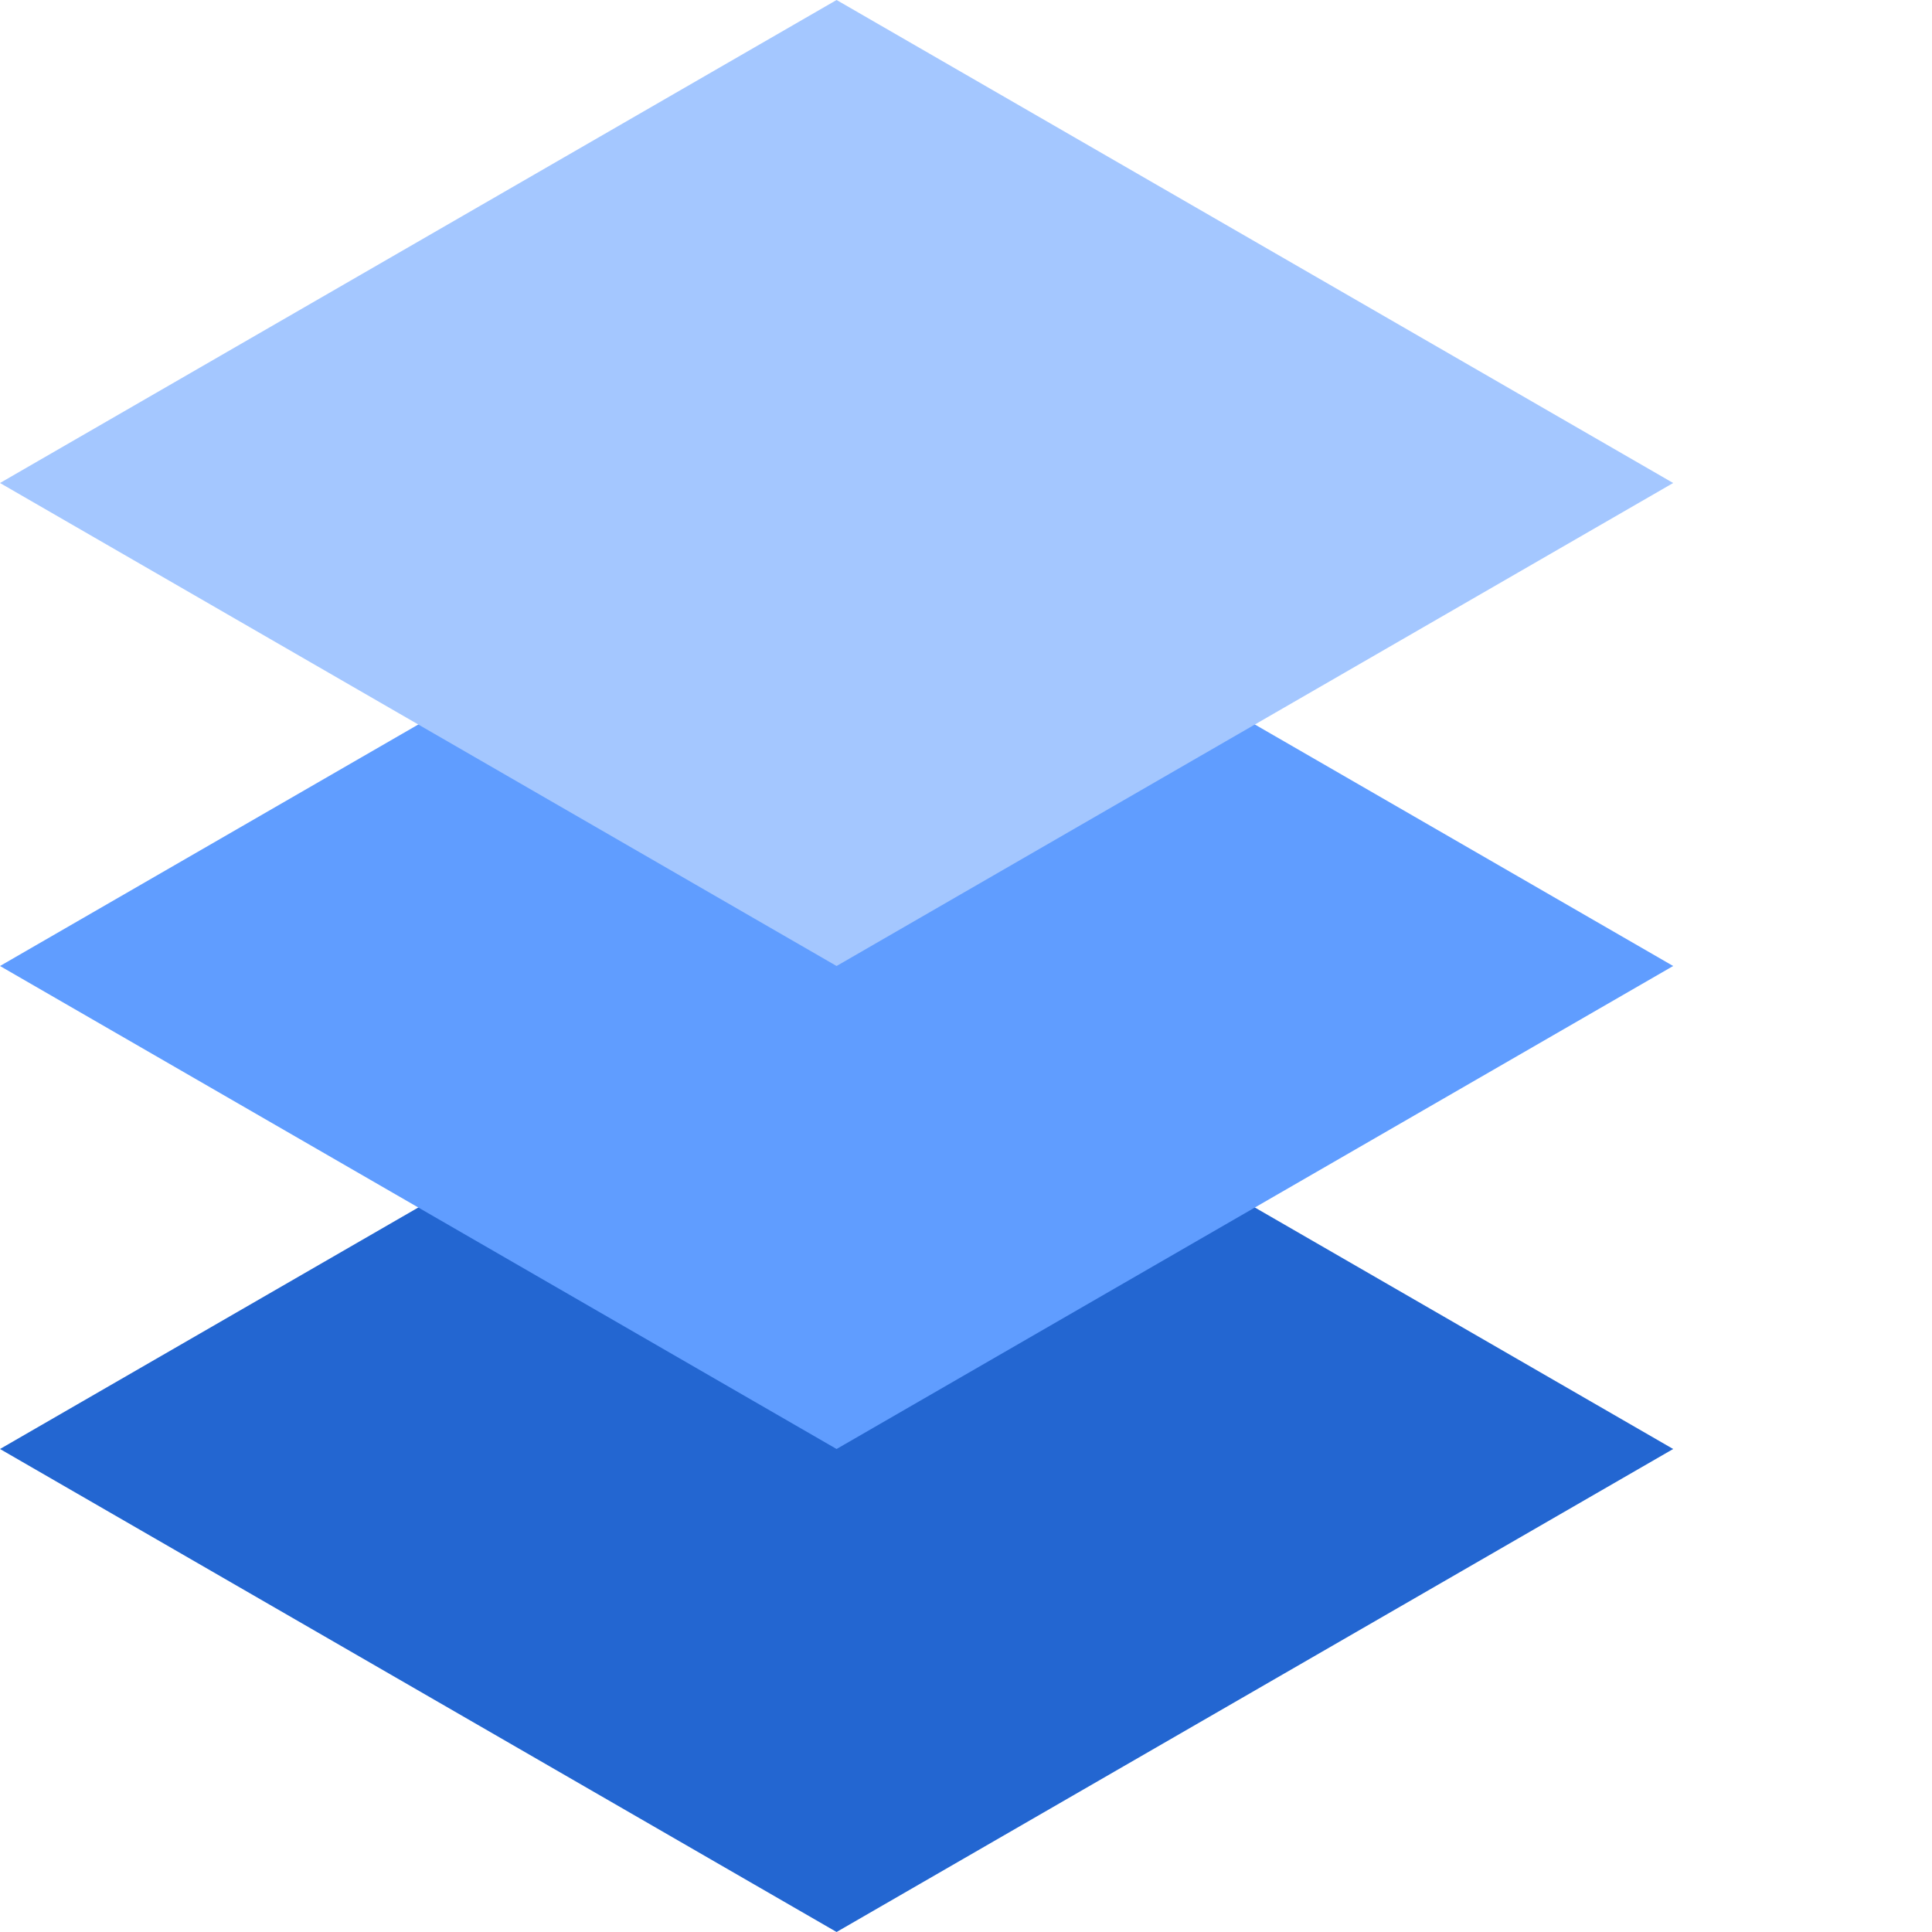
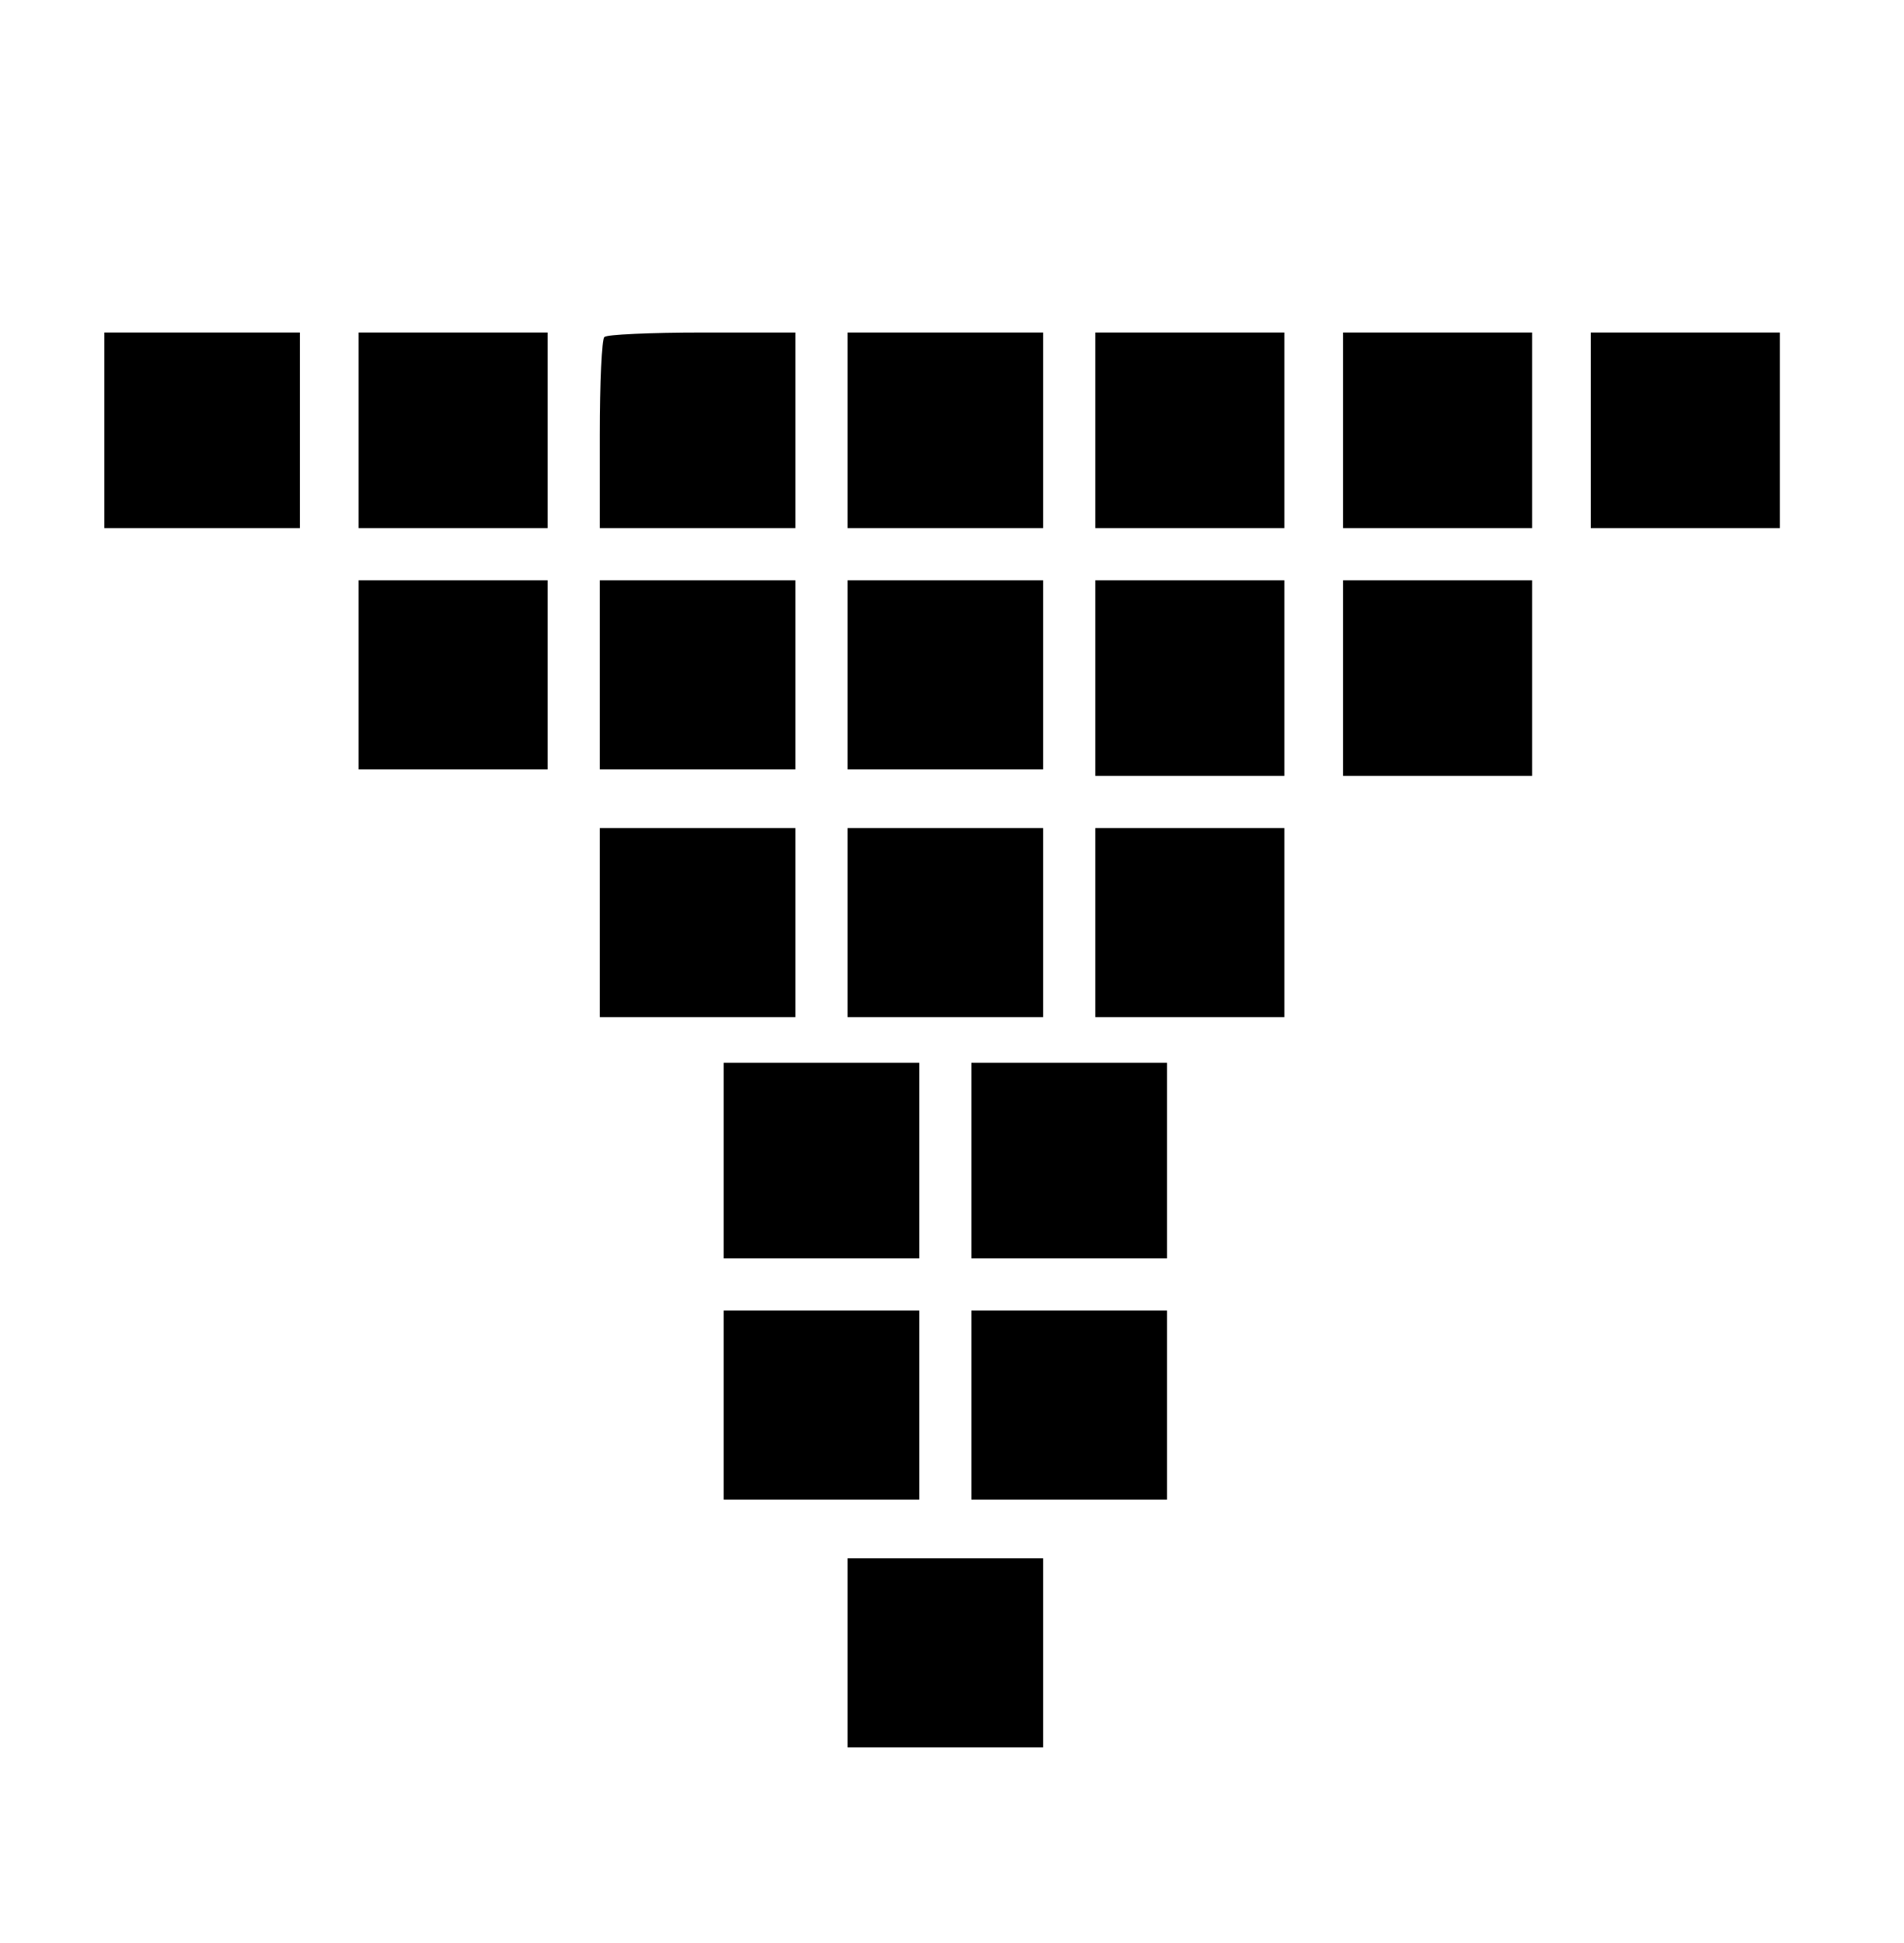
- <svg xmlns="http://www.w3.org/2000/svg" version="1.1" width="256" height="256" viewbox="0 0 949 256">
-   <path fill="#2366d1" d="M110.851 128L221.703 192L110.851 256L0 192Z" />
-   <path fill="#609dff" d="M110.851 64L221.703 128L110.851 192L0 128Z" />
-   <path fill="#a4c7ff" d="M110.851 0L221.703 64L110.851 128L0 64Z" />
+ <svg xmlns="http://www.w3.org/2000/svg" version="1.0" width="292pt" height="298pt" viewBox="0 0 292 298" preserveAspectRatio="xMidYMid meet">
+   <g transform="translate(0,298) scale(0.1,-0.1)" fill="#000000" stroke="none">
+     <path d="M160 2320 l0 -150 150 0 150 0 0 150 0 150 -150 0 -150 0 0 -150z" />
+     <path d="M550 2320 l0 -150 145 0 145 0 0 150 0 150 -145 0 -145 0 0 -150z" />
+     <path d="M927 2463 c-4 -3 -7 -71 -7 -150 l0 -143 150 0 150 0 0 150 0 150 -143 0 c-79 0 -147 -3 -150 -7z" />
+     <path d="M1300 2320 l0 -150 150 0 150 0 0 150 0 150 -150 0 -150 0 0 -150z" />
+     <path d="M1680 2320 l0 -150 145 0 145 0 0 150 0 150 -145 0 -145 0 0 -150z" />
+     <path d="M2060 2320 l0 -150 145 0 145 0 0 150 0 150 -145 0 -145 0 0 -150z" />
+     <path d="M2440 2320 l0 -150 145 0 145 0 0 150 0 150 -145 0 -145 0 0 -150z" />
+     <path d="M550 1945 l0 -145 145 0 145 0 0 145 0 145 -145 0 -145 0 0 -145z" />
+     <path d="M920 1945 l0 -145 150 0 150 0 0 145 0 145 -150 0 -150 0 0 -145z" />
+     <path d="M1300 1945 l0 -145 150 0 150 0 0 145 0 145 -150 0 -150 0 0 -145z" />
+     <path d="M1680 1940 l0 -150 145 0 145 0 0 150 0 150 -145 0 -145 0 0 -150z" />
+     <path d="M2060 1940 l0 -150 145 0 145 0 0 150 0 150 -145 0 -145 0 0 -150z" />
+     <path d="M920 1565 l0 -145 150 0 150 0 0 145 0 145 -150 0 -150 0 0 -145z" />
+     <path d="M1300 1565 l0 -145 150 0 150 0 0 145 0 145 -150 0 -150 0 0 -145z" />
+     <path d="M1680 1565 l0 -145 145 0 145 0 0 145 0 145 -145 0 -145 0 0 -145z" />
+     <path d="M1110 1200 l0 -150 150 0 150 0 0 150 0 150 -150 0 -150 0 0 -150z" />
+     <path d="M1490 1200 l0 -150 150 0 150 0 0 150 0 150 -150 0 -150 0 0 -150z" />
+     <path d="M1110 825 l0 -145 150 0 150 0 0 145 0 145 -150 0 -150 0 0 -145z" />
+     <path d="M1490 825 l0 -145 150 0 150 0 0 145 0 145 -150 0 -150 0 0 -145z" />
+     <path d="M1300 445 l0 -145 150 0 150 0 0 145 0 145 -150 0 -150 0 0 -145z" />
+   </g>
</svg>
